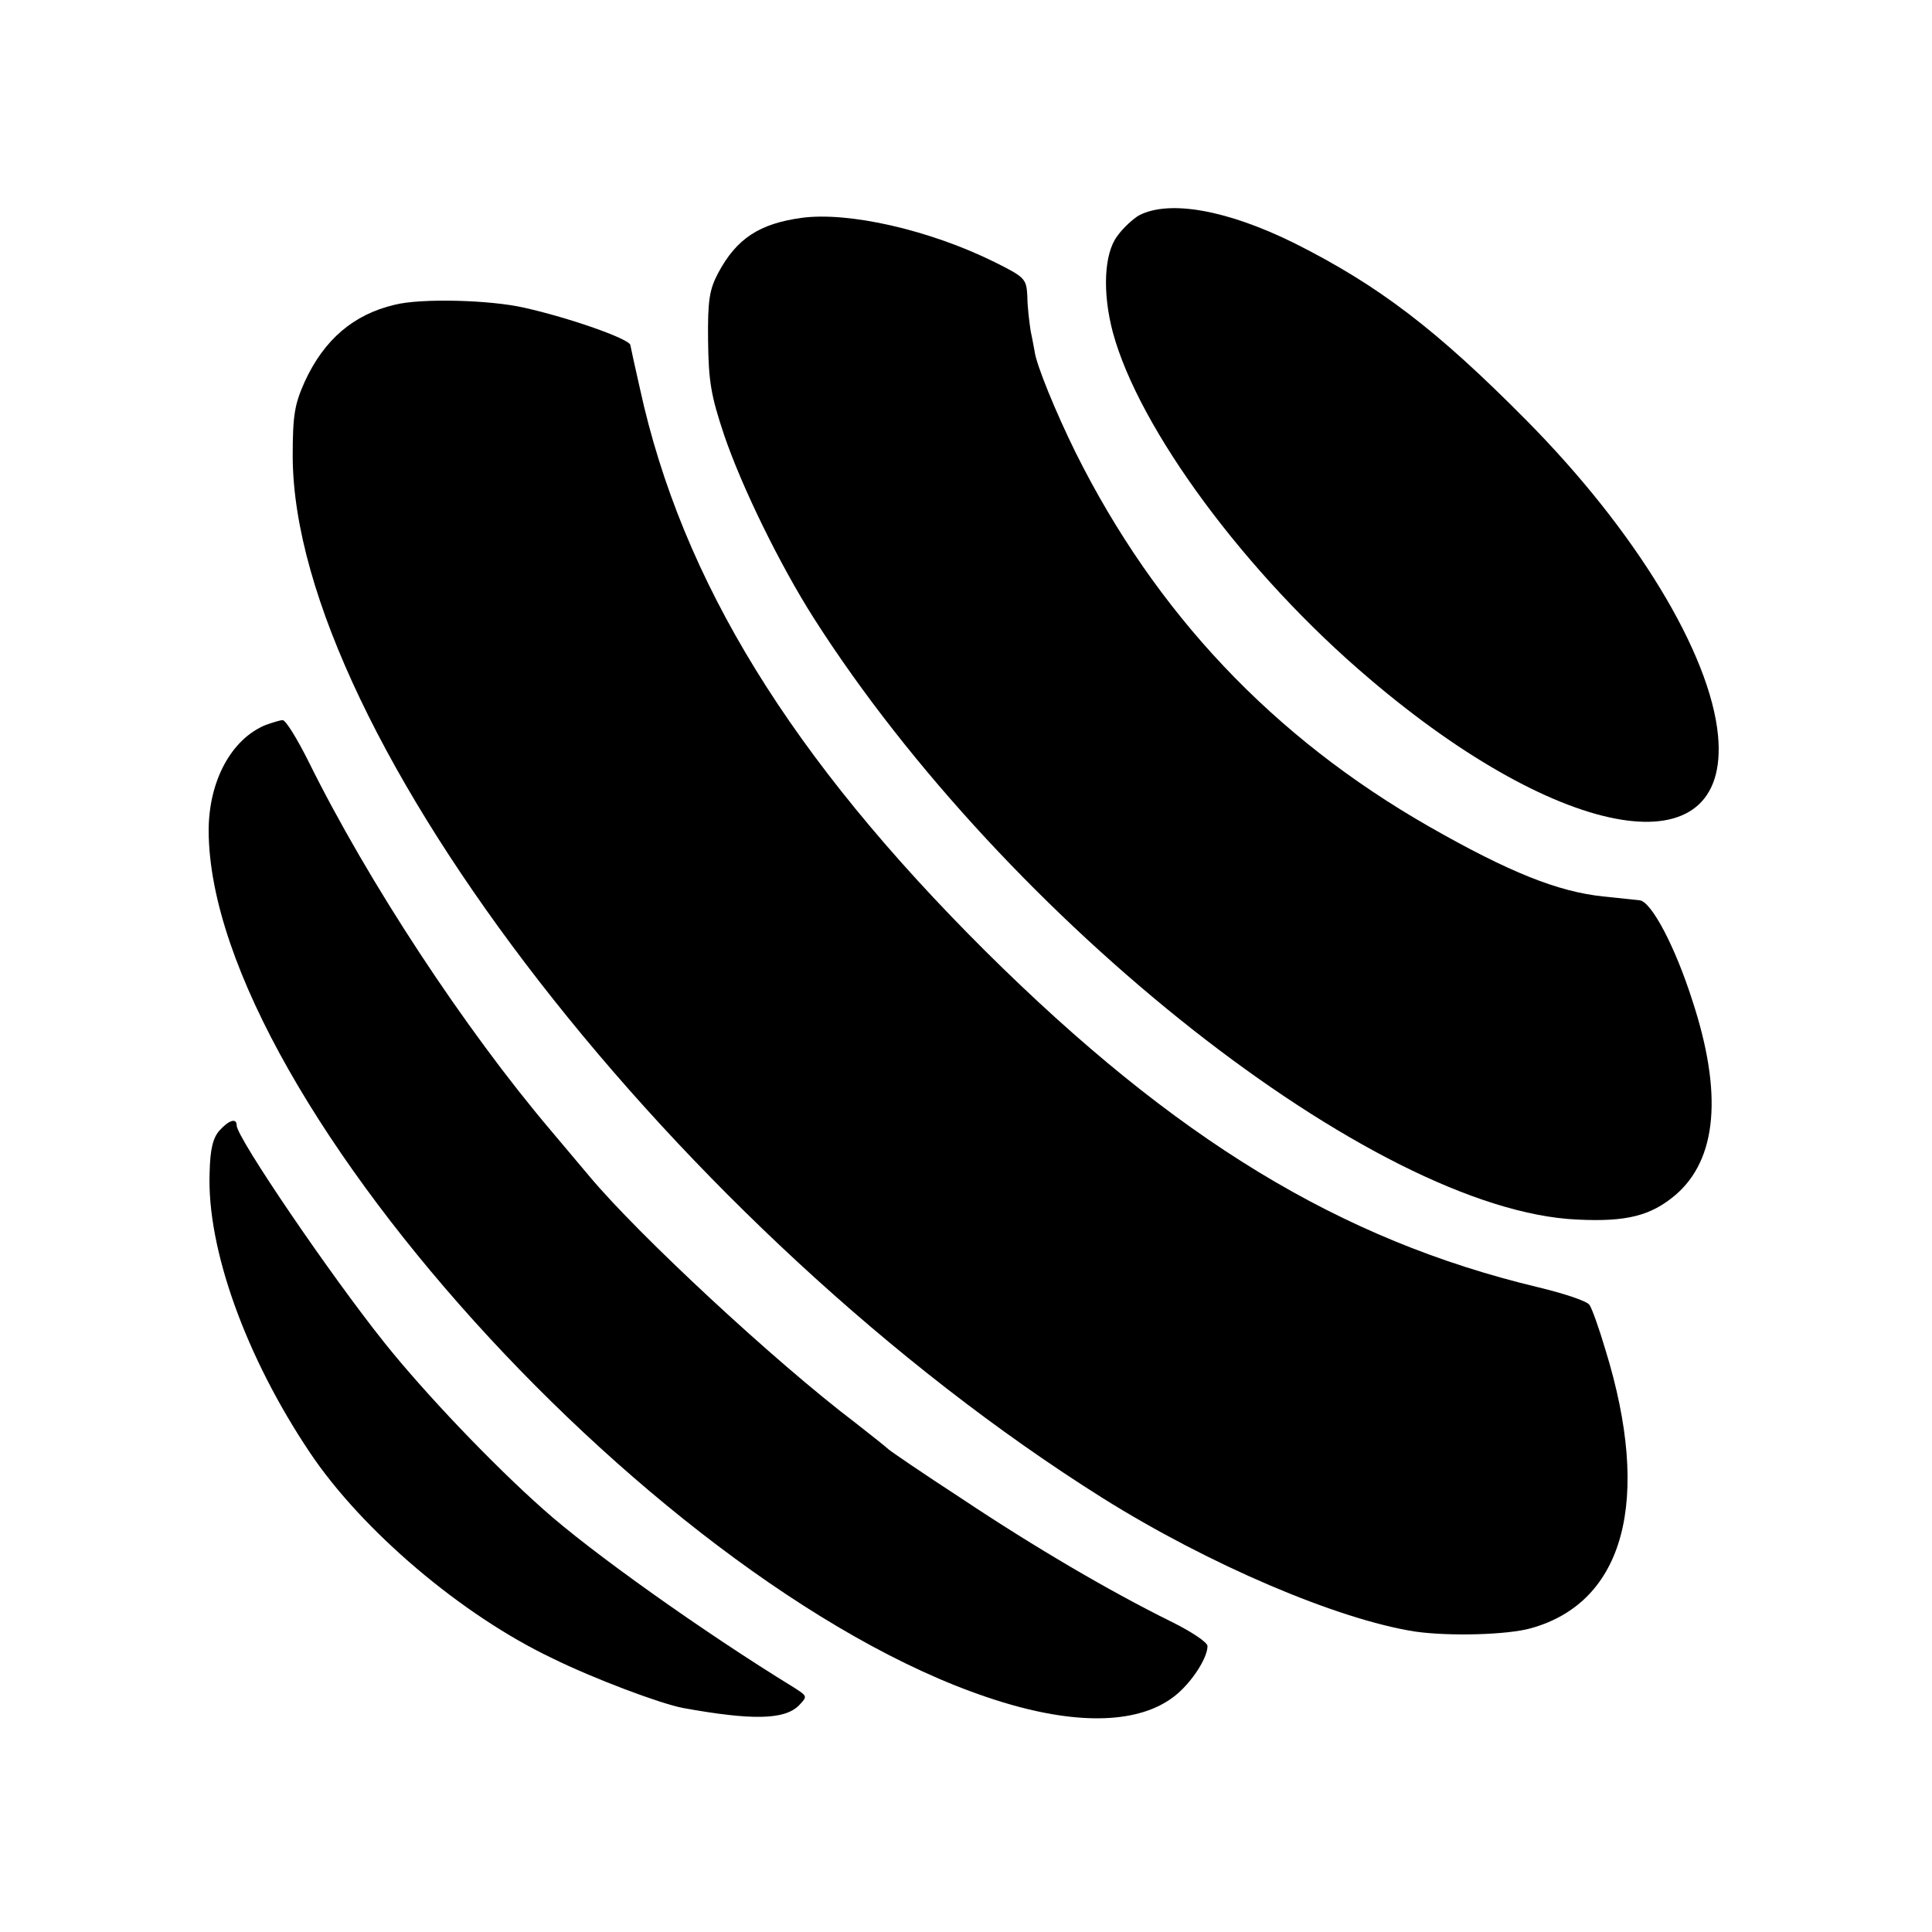
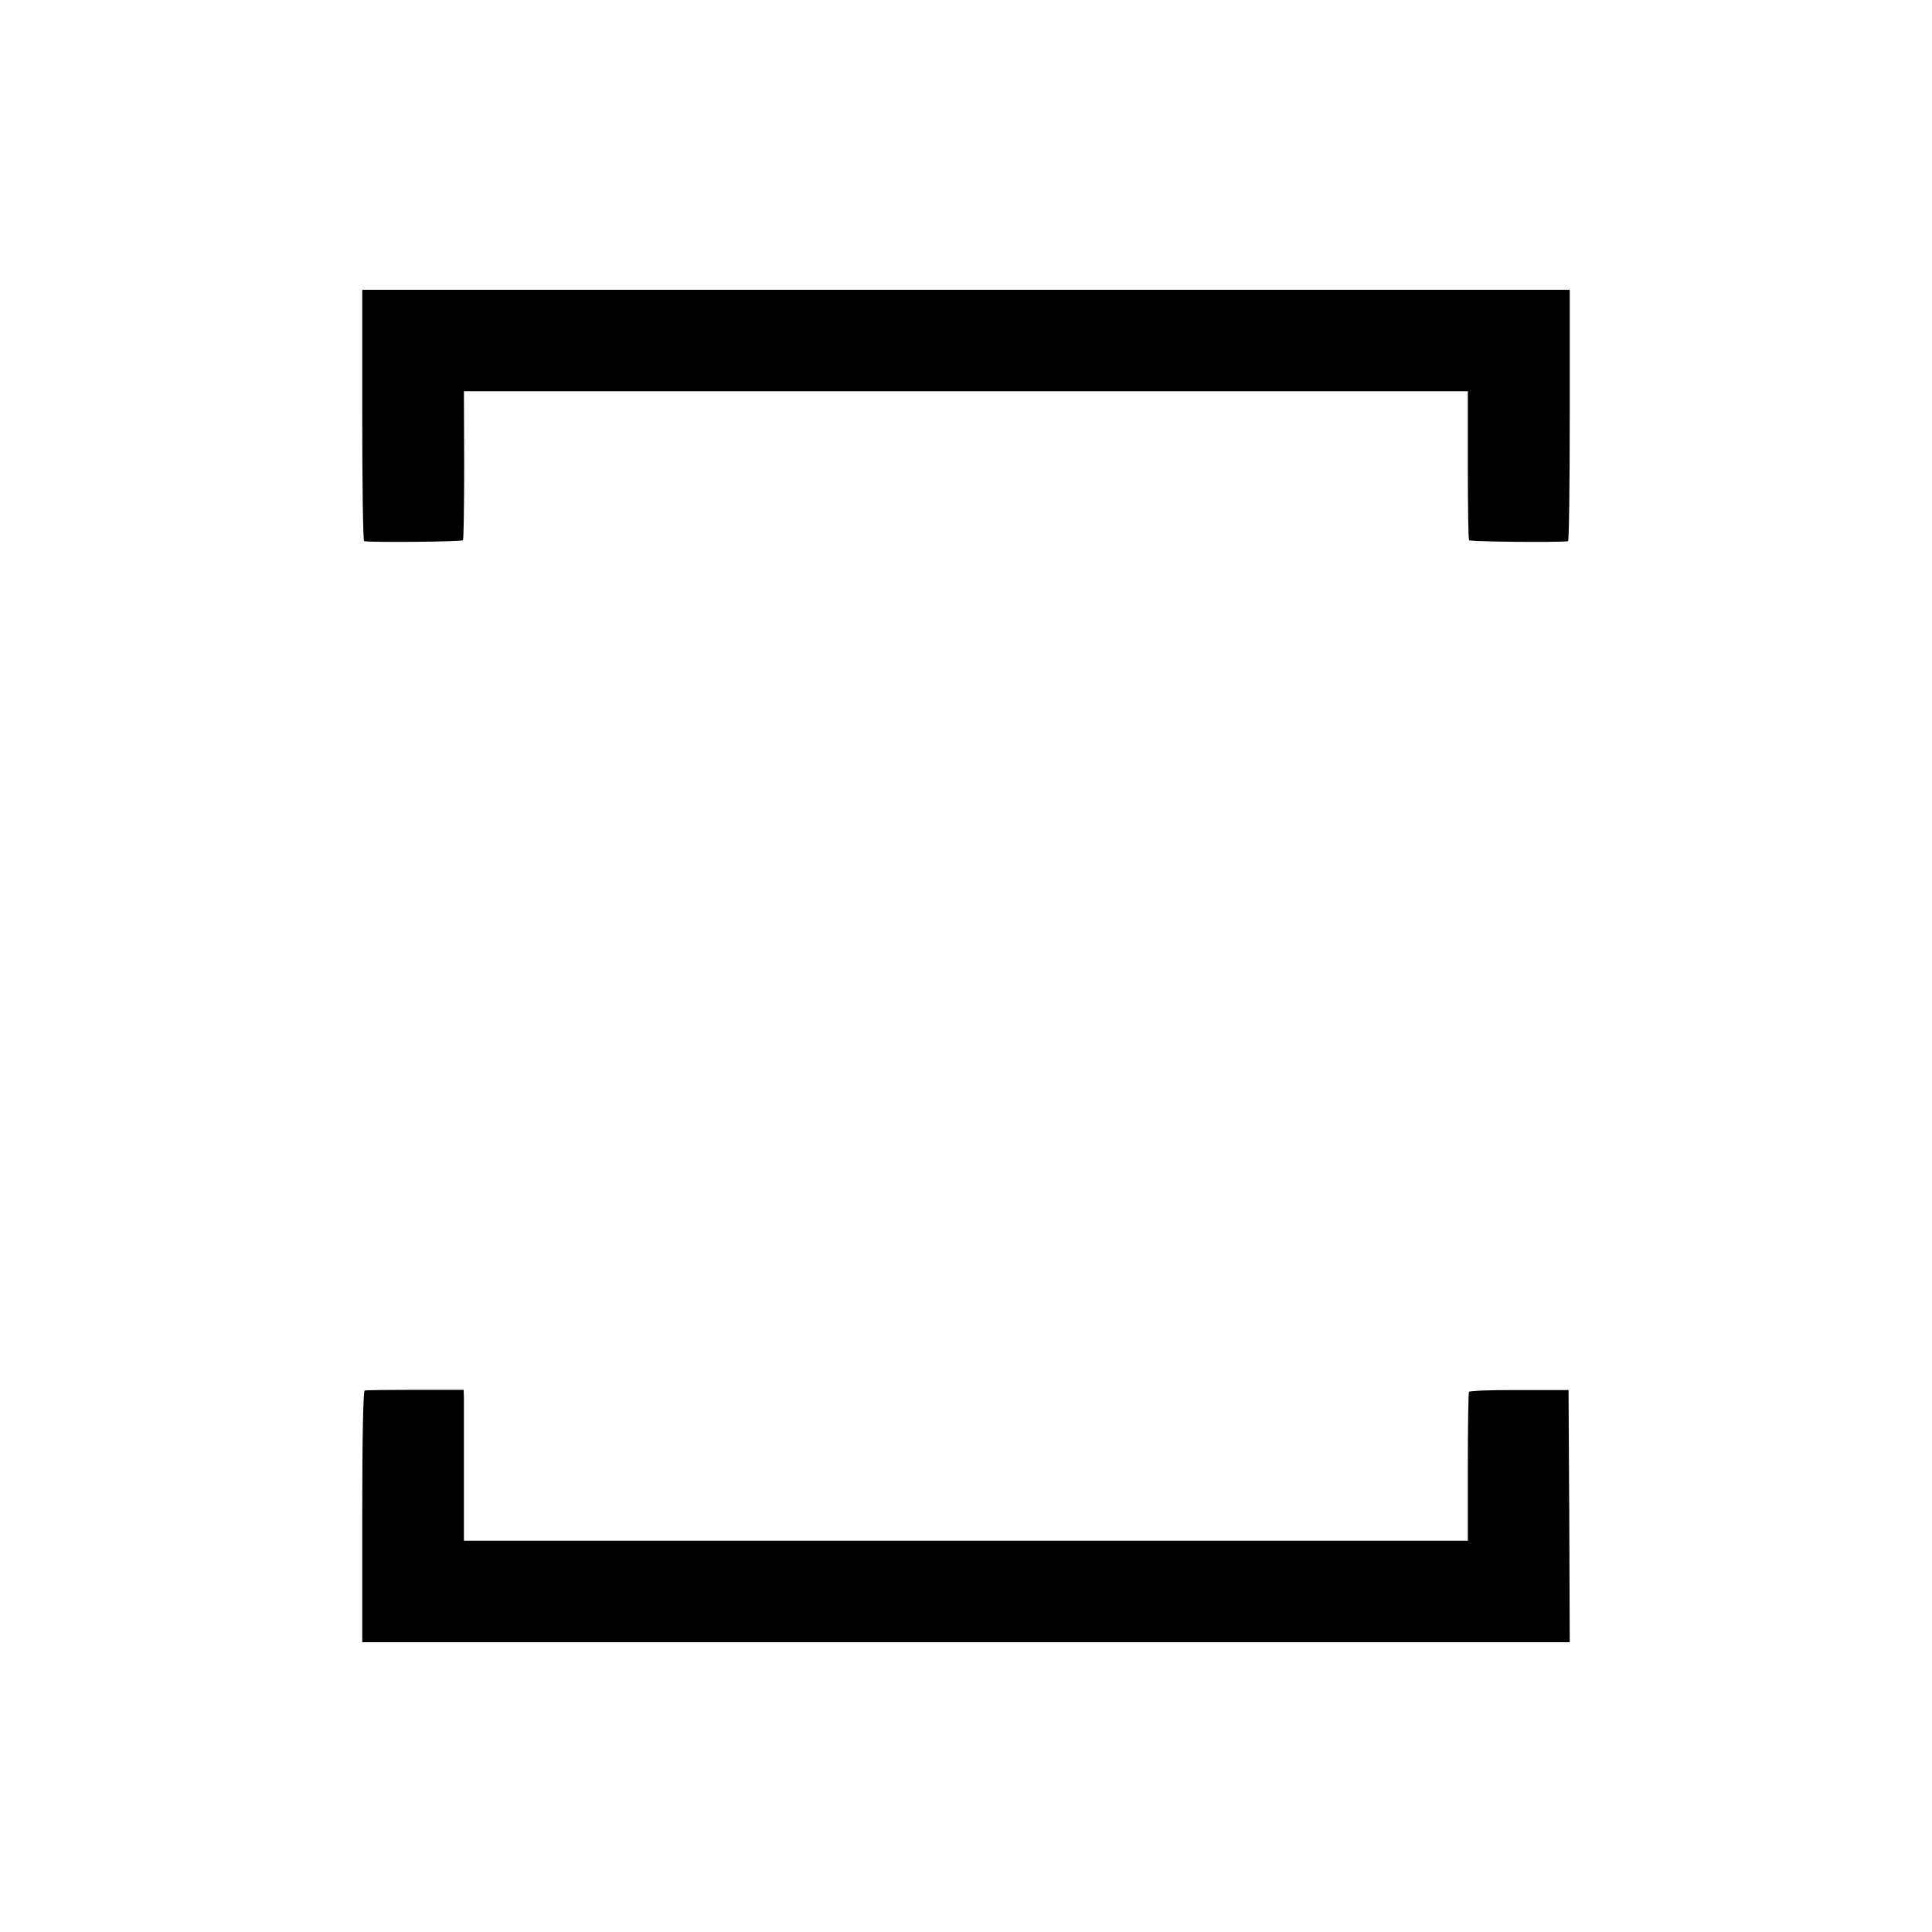
- <svg xmlns="http://www.w3.org/2000/svg" version="1.0" width="400pt" height="400pt" viewBox="0 0 400 400" preserveAspectRatio="xMidYMid meet">
-   <g transform="translate(0,400) scale(0.1,-0.1)" fill="#000000" stroke="none">
-     <path d="M2358 3554 c-12 -7 -33 -26 -45 -43 -27 -36 -31 -116 -9 -199 54 -200 275 -500 531 -717 400 -341 748 -398 722 -118 -16 170 -171 425 -397 653 -186 188 -306 279 -479 366 -139 69 -260 91 -323 58z" />
-     <path d="M1660 3549 c-88 -12 -135 -43 -173 -114 -18 -34 -22 -56 -21 -140 1 -85 6 -114 33 -195 37 -109 116 -270 186 -380 400 -627 1162 -1227 1581 -1245 102 -5 152 8 203 51 86 74 98 210 35 402 -36 113 -85 205 -109 208 -11 1 -45 5 -76 8 -94 10 -194 50 -359 144 -324 185 -567 442 -733 775 -41 83 -82 183 -85 210 -1 4 -4 23 -8 41 -3 19 -7 52 -7 73 -2 36 -5 39 -67 70 -135 67 -303 105 -400 92z" />
-     <path d="M817 3369 c-85 -20 -146 -72 -186 -159 -21 -47 -25 -69 -25 -155 2 -576 803 -1607 1676 -2156 220 -138 487 -252 648 -277 70 -10 191 -7 240 7 193 54 250 265 154 576 -13 44 -28 86 -33 93 -4 8 -53 24 -107 37 -409 98 -750 305 -1143 695 -403 401 -629 767 -716 1165 -10 44 -19 85 -20 91 -4 13 -126 56 -220 77 -70 16 -213 20 -268 6z" />
-     <path d="M550 2499 c-71 -29 -118 -116 -118 -219 2 -564 988 -1630 1678 -1814 151 -40 268 -29 333 32 31 29 57 72 57 94 0 8 -35 31 -78 52 -123 61 -276 150 -432 254 -80 52 -147 98 -150 101 -3 3 -34 28 -70 56 -165 125 -449 389 -550 510 -14 17 -50 59 -80 95 -178 210 -378 514 -501 763 -24 48 -48 87 -54 86 -5 0 -21 -5 -35 -10z" />
-     <path d="M455 1660 c-14 -15 -20 -39 -21 -88 -6 -157 75 -382 208 -580 108 -161 314 -336 501 -425 87 -43 224 -94 270 -103 143 -26 211 -25 241 5 18 19 18 19 -10 37 -189 116 -422 282 -519 369 -105 93 -246 241 -329 345 -112 140 -306 425 -306 450 0 16 -16 11 -35 -10z" />
+ <svg xmlns="http://www.w3.org/2000/svg" version="1.0" width="800pt" height="800pt" viewBox="0 0 800 800" preserveAspectRatio="xMidYMid meet">
+   <g transform="translate(0,800) scale(0.1,-0.1)" fill="#000000" stroke="none">
+     <path d="M1500 6280 c0 -286 3 -520 8 -521 43 -6 405 -2 409 4 3 5 5 146 5 313 l-1 304 2079 0 2078 0 0 -304 c0 -168 2 -308 5 -313 4 -6 365 -10 410 -4 4 1 7 235 7 521 l0 520 -2500 0 -2500 0 0 -520z" />
+     <path d="M1510 2242 c-6 -2 -10 -186 -10 -523 l0 -519 2500 0 2500 0 -2 522 -3 522 -203 0 c-112 1 -206 -3 -209 -7 -3 -5 -5 -145 -5 -313 l0 -304 -2078 0 -2079 0 0 278 c0 152 0 293 0 312 l-1 35 -200 0 c-110 0 -204 -1 -210 -3z" />
  </g>
</svg>
